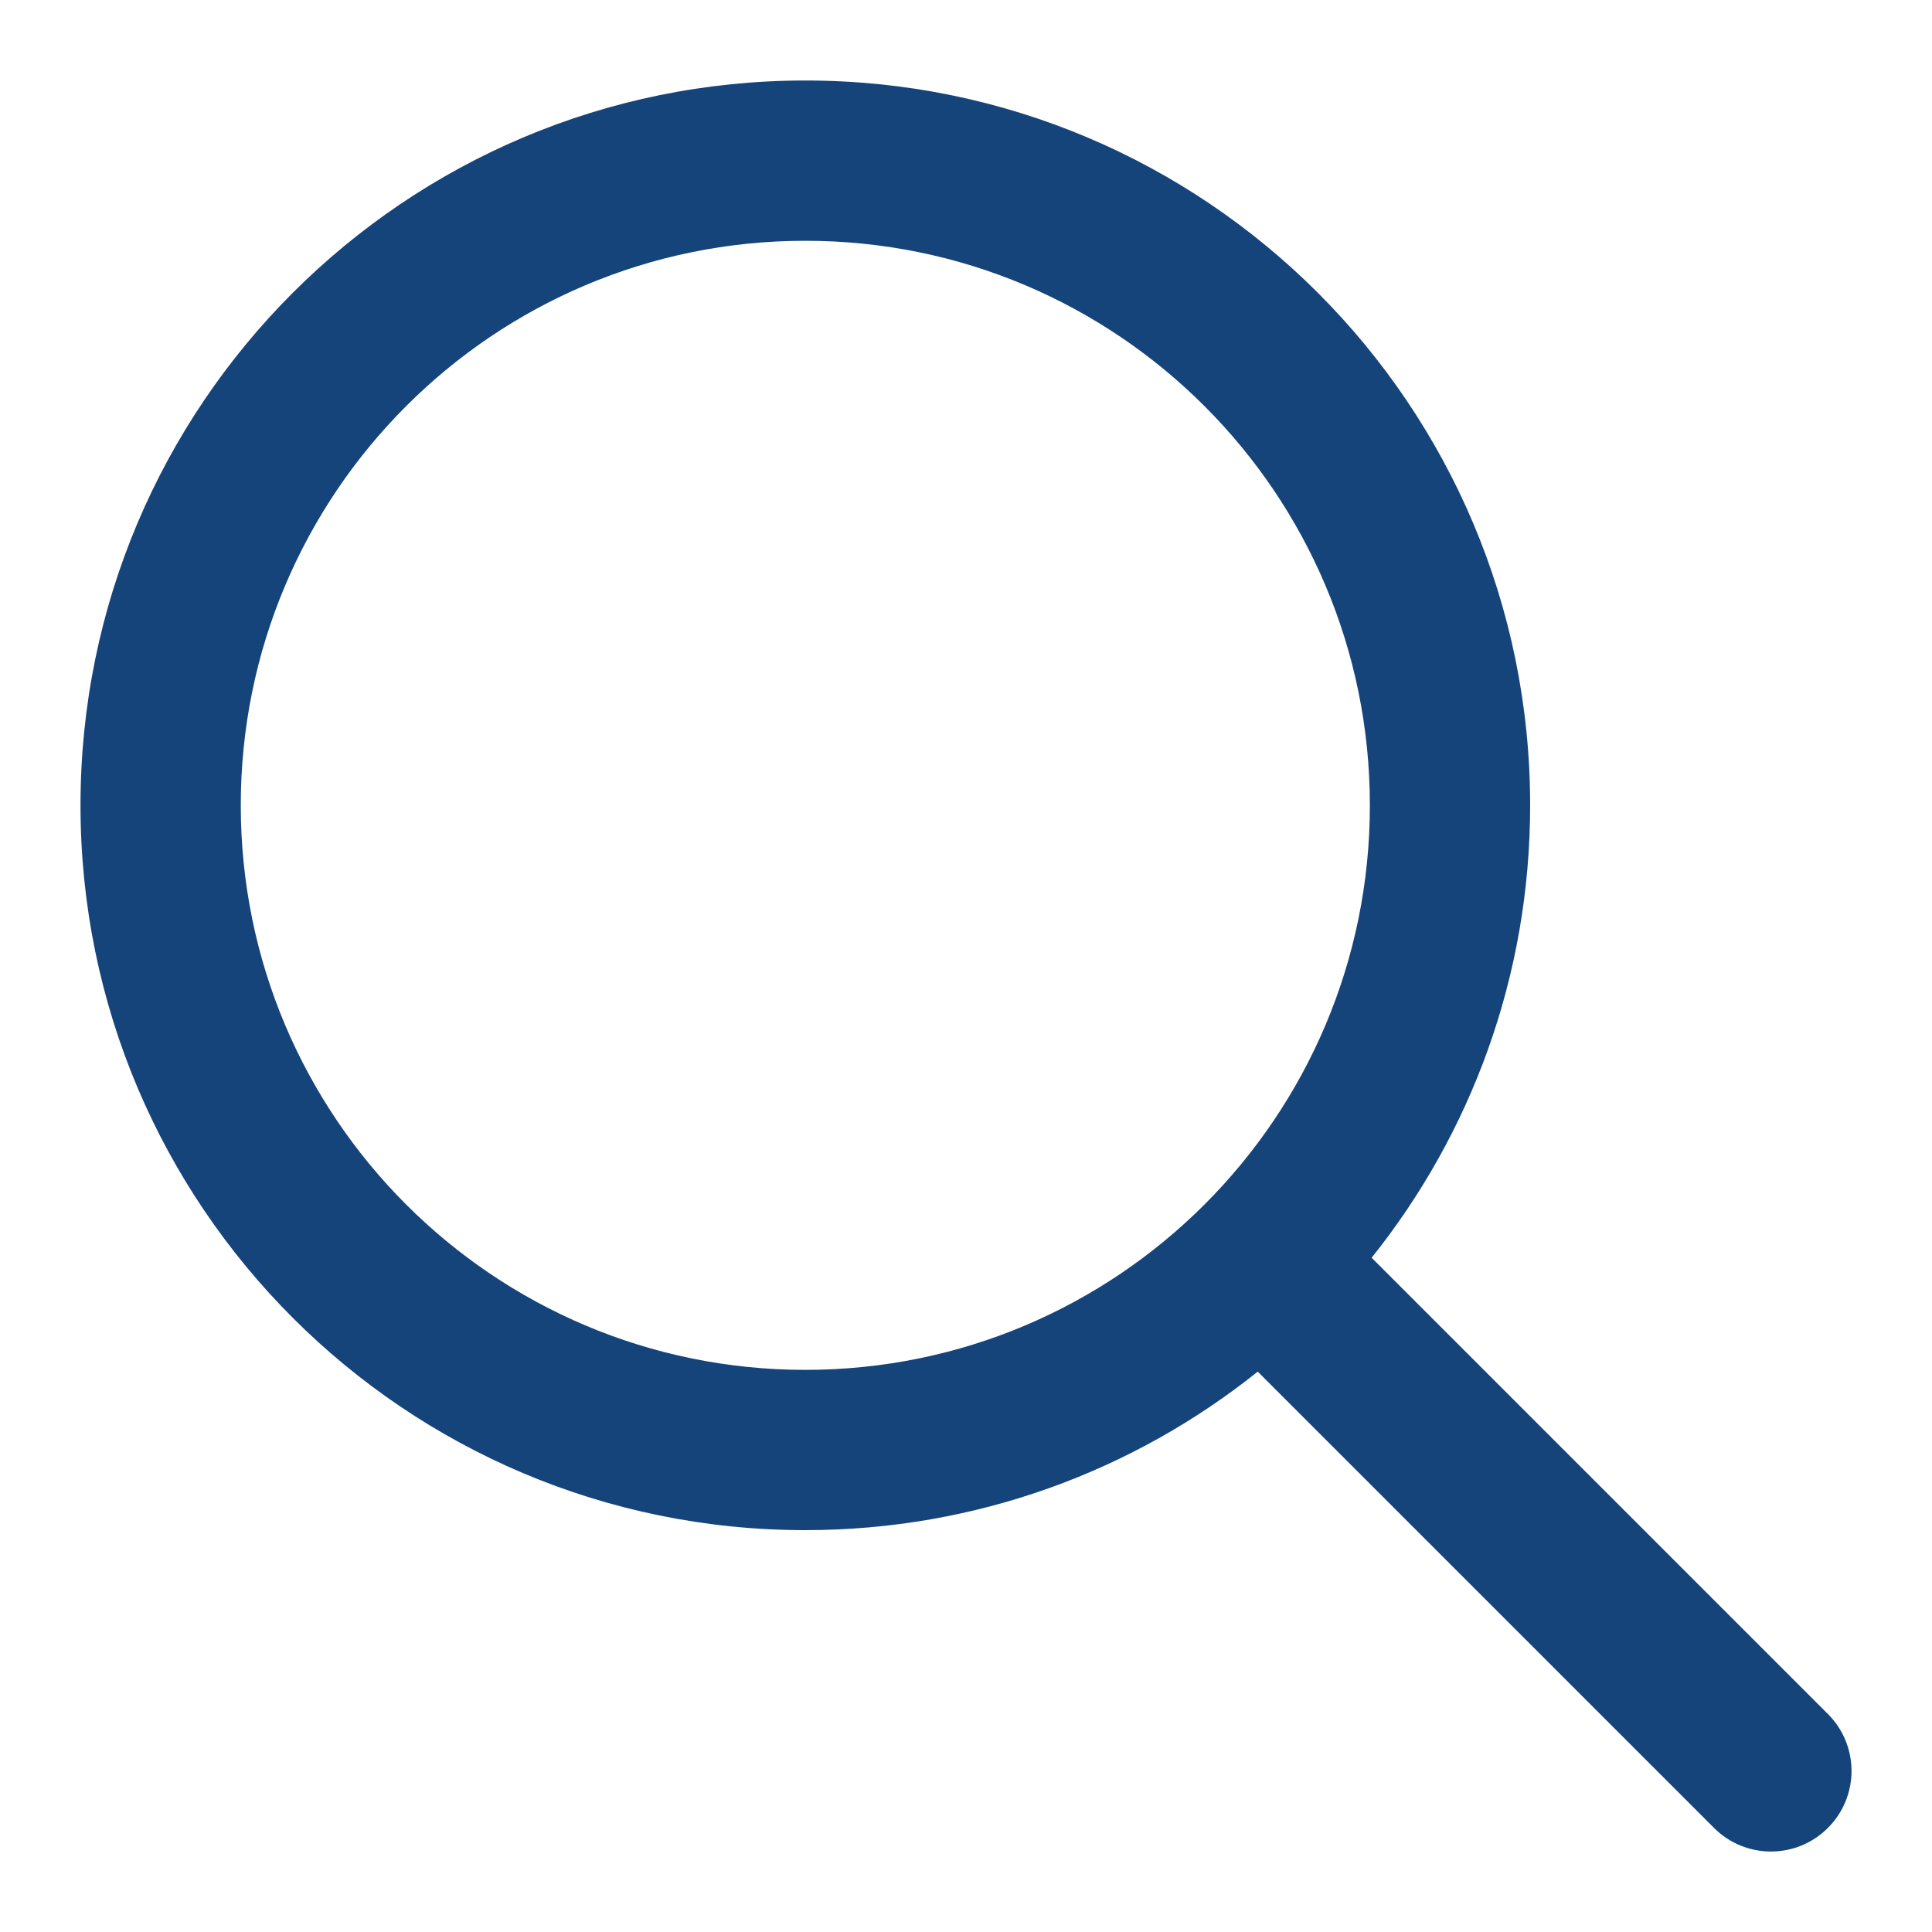
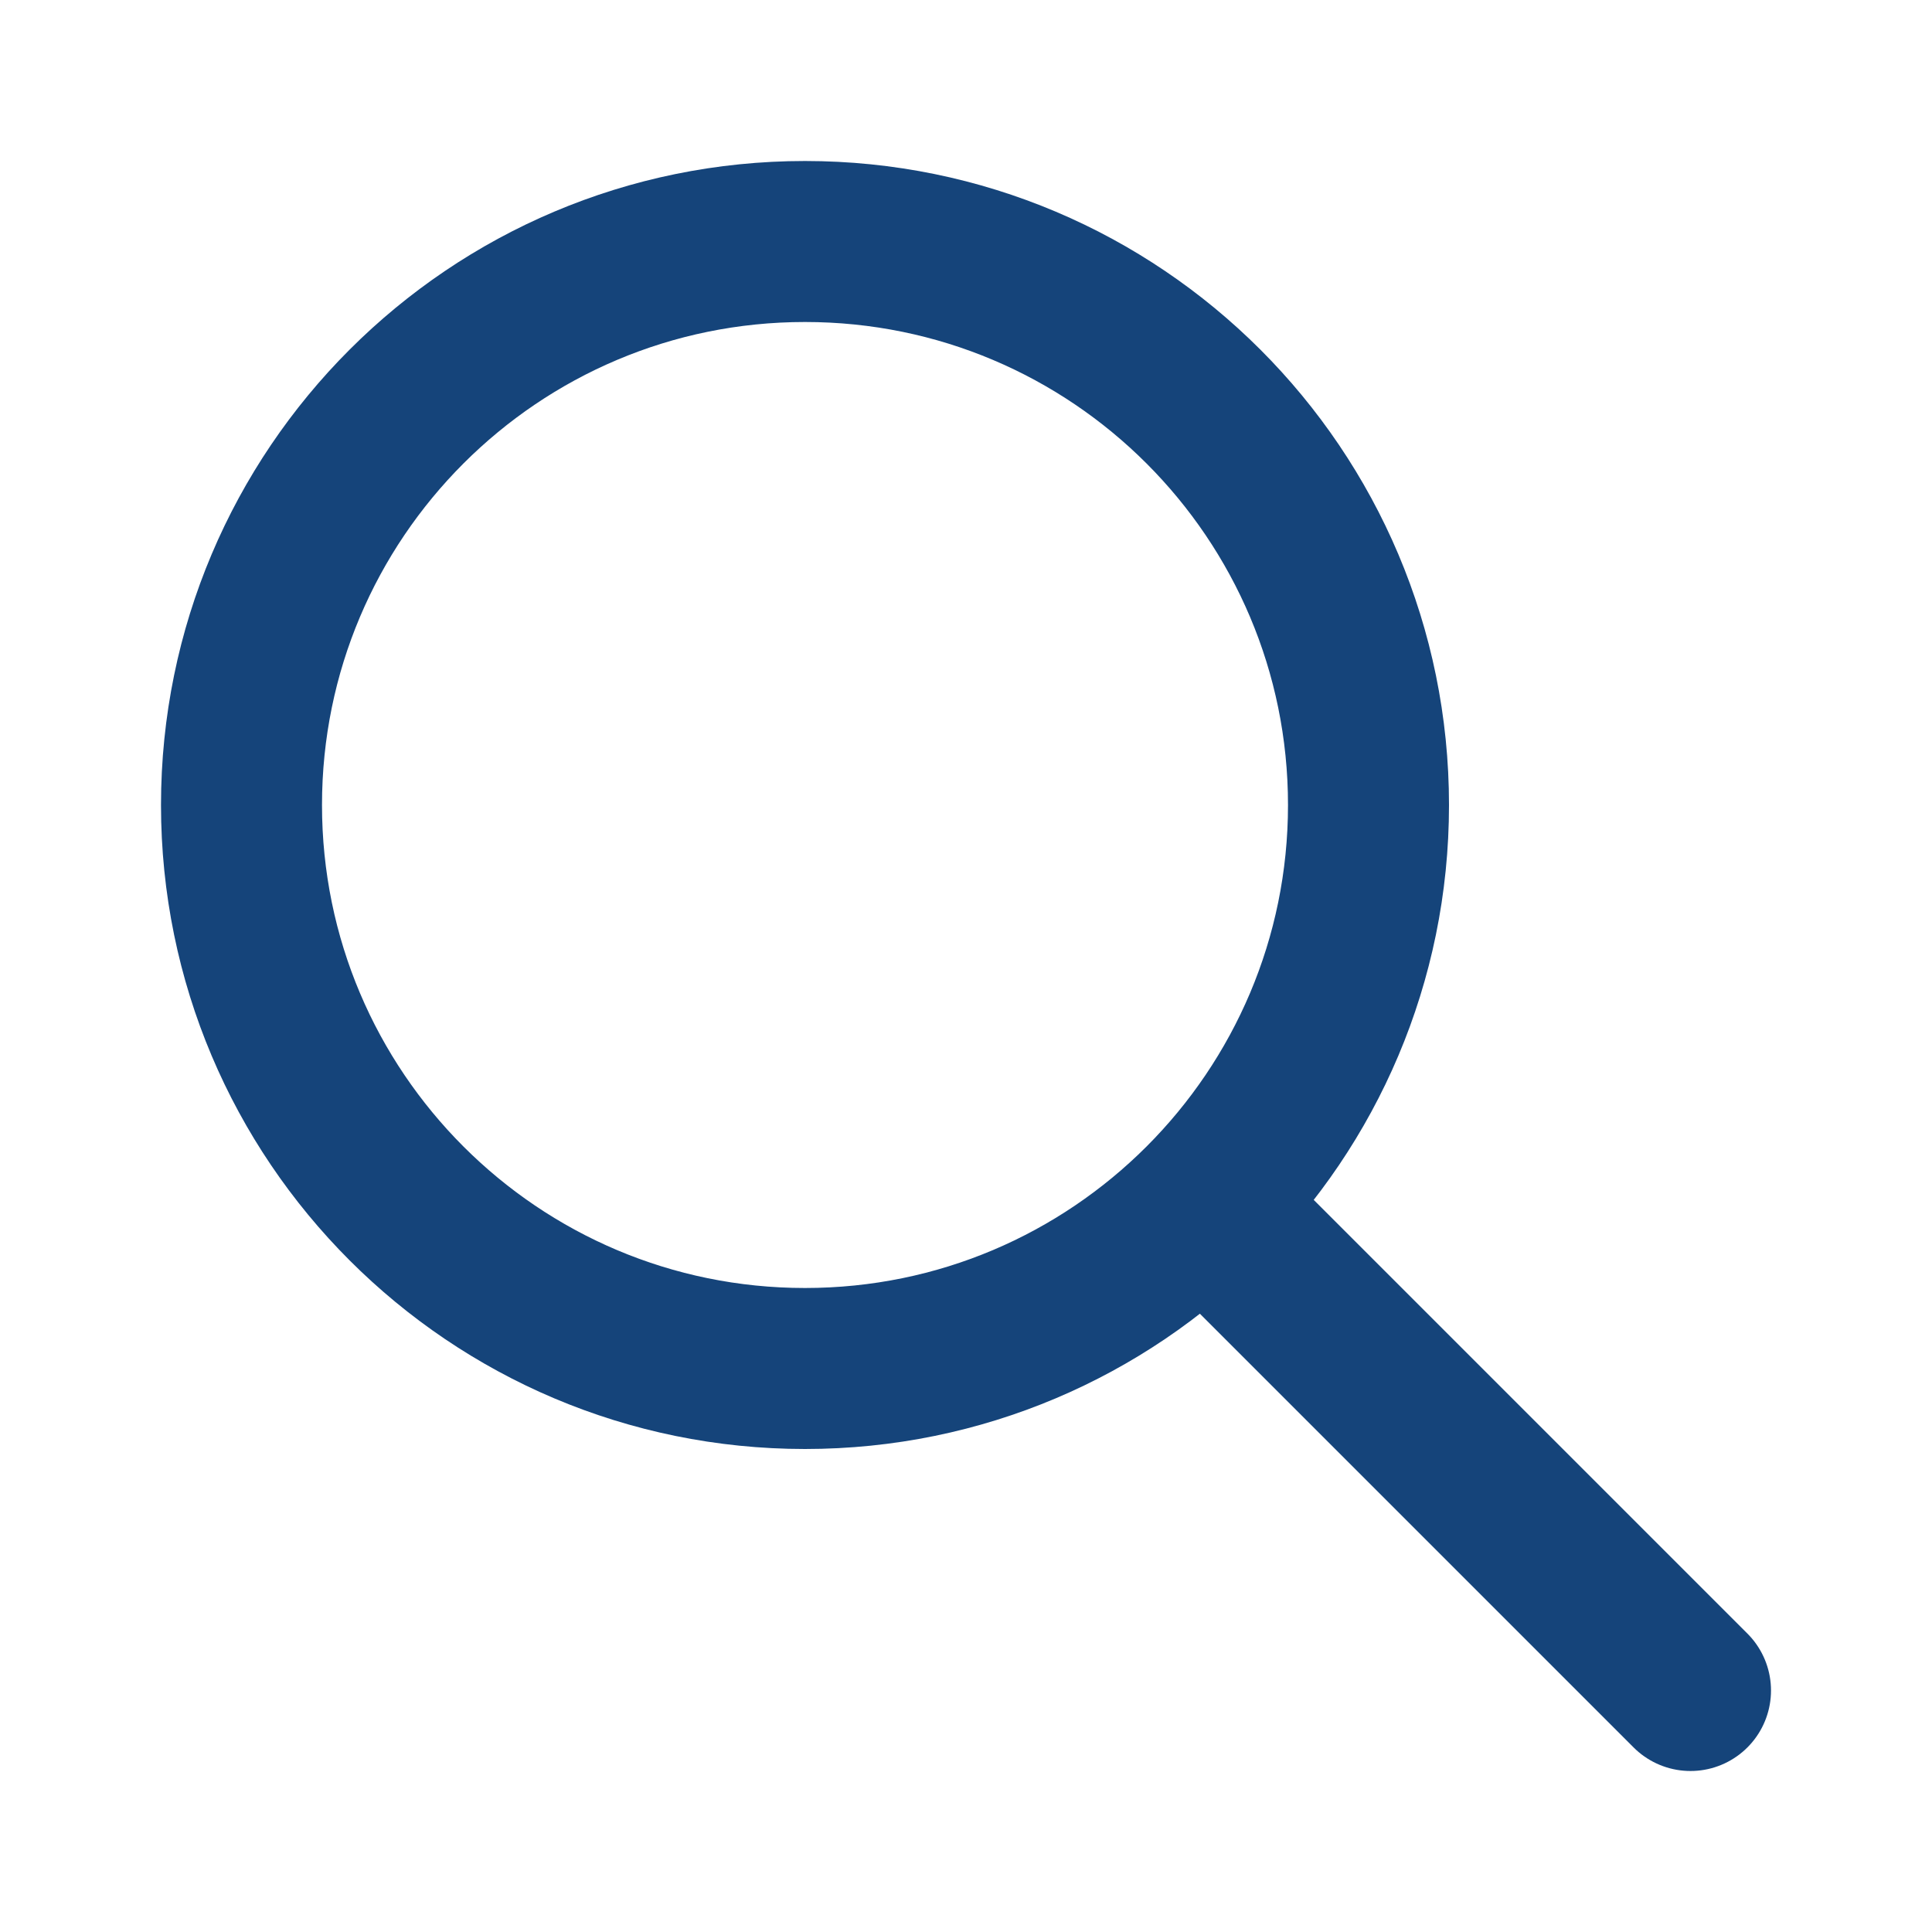
<svg xmlns="http://www.w3.org/2000/svg" width="800px" height="800px" viewBox="0 0 24 24" fill="none">
-   <path fill-rule="evenodd" clip-rule="evenodd" d="M17.039 15.624C18.271 14.084 19.008 12.13 19.008 10.004C19.008 5.031 14.977 1 10.004 1C5.031 1 1 5.031 1 10.004C1 14.977 5.031 19.008 10.004 19.008C12.13 19.008 14.084 18.271 15.624 17.039L21.292 22.707C21.683 23.098 22.316 23.098 22.707 22.707C23.098 22.316 23.098 21.683 22.707 21.292L17.039 15.624ZM10.004 17.017C6.131 17.017 2.991 13.877 2.991 10.004C2.991 6.131 6.131 2.991 10.004 2.991C13.877 2.991 17.017 6.131 17.017 10.004C17.017 13.877 13.877 17.017 10.004 17.017Z" fill="#15447A" />
+   <g id="Interface / Search_Magnifying_Glass">
+     <path id="Vector" d="M15 15L21 21M10 17C6.134 17 3 13.866 3 10C3 6.134 6.134 3 10 3C13.866 3 17 6.134 17 10C17 13.866 13.866 17 10 17Z" stroke="#15447A" stroke-width="2" stroke-linecap="round" stroke-linejoin="round" />
+   </g>
</svg>
